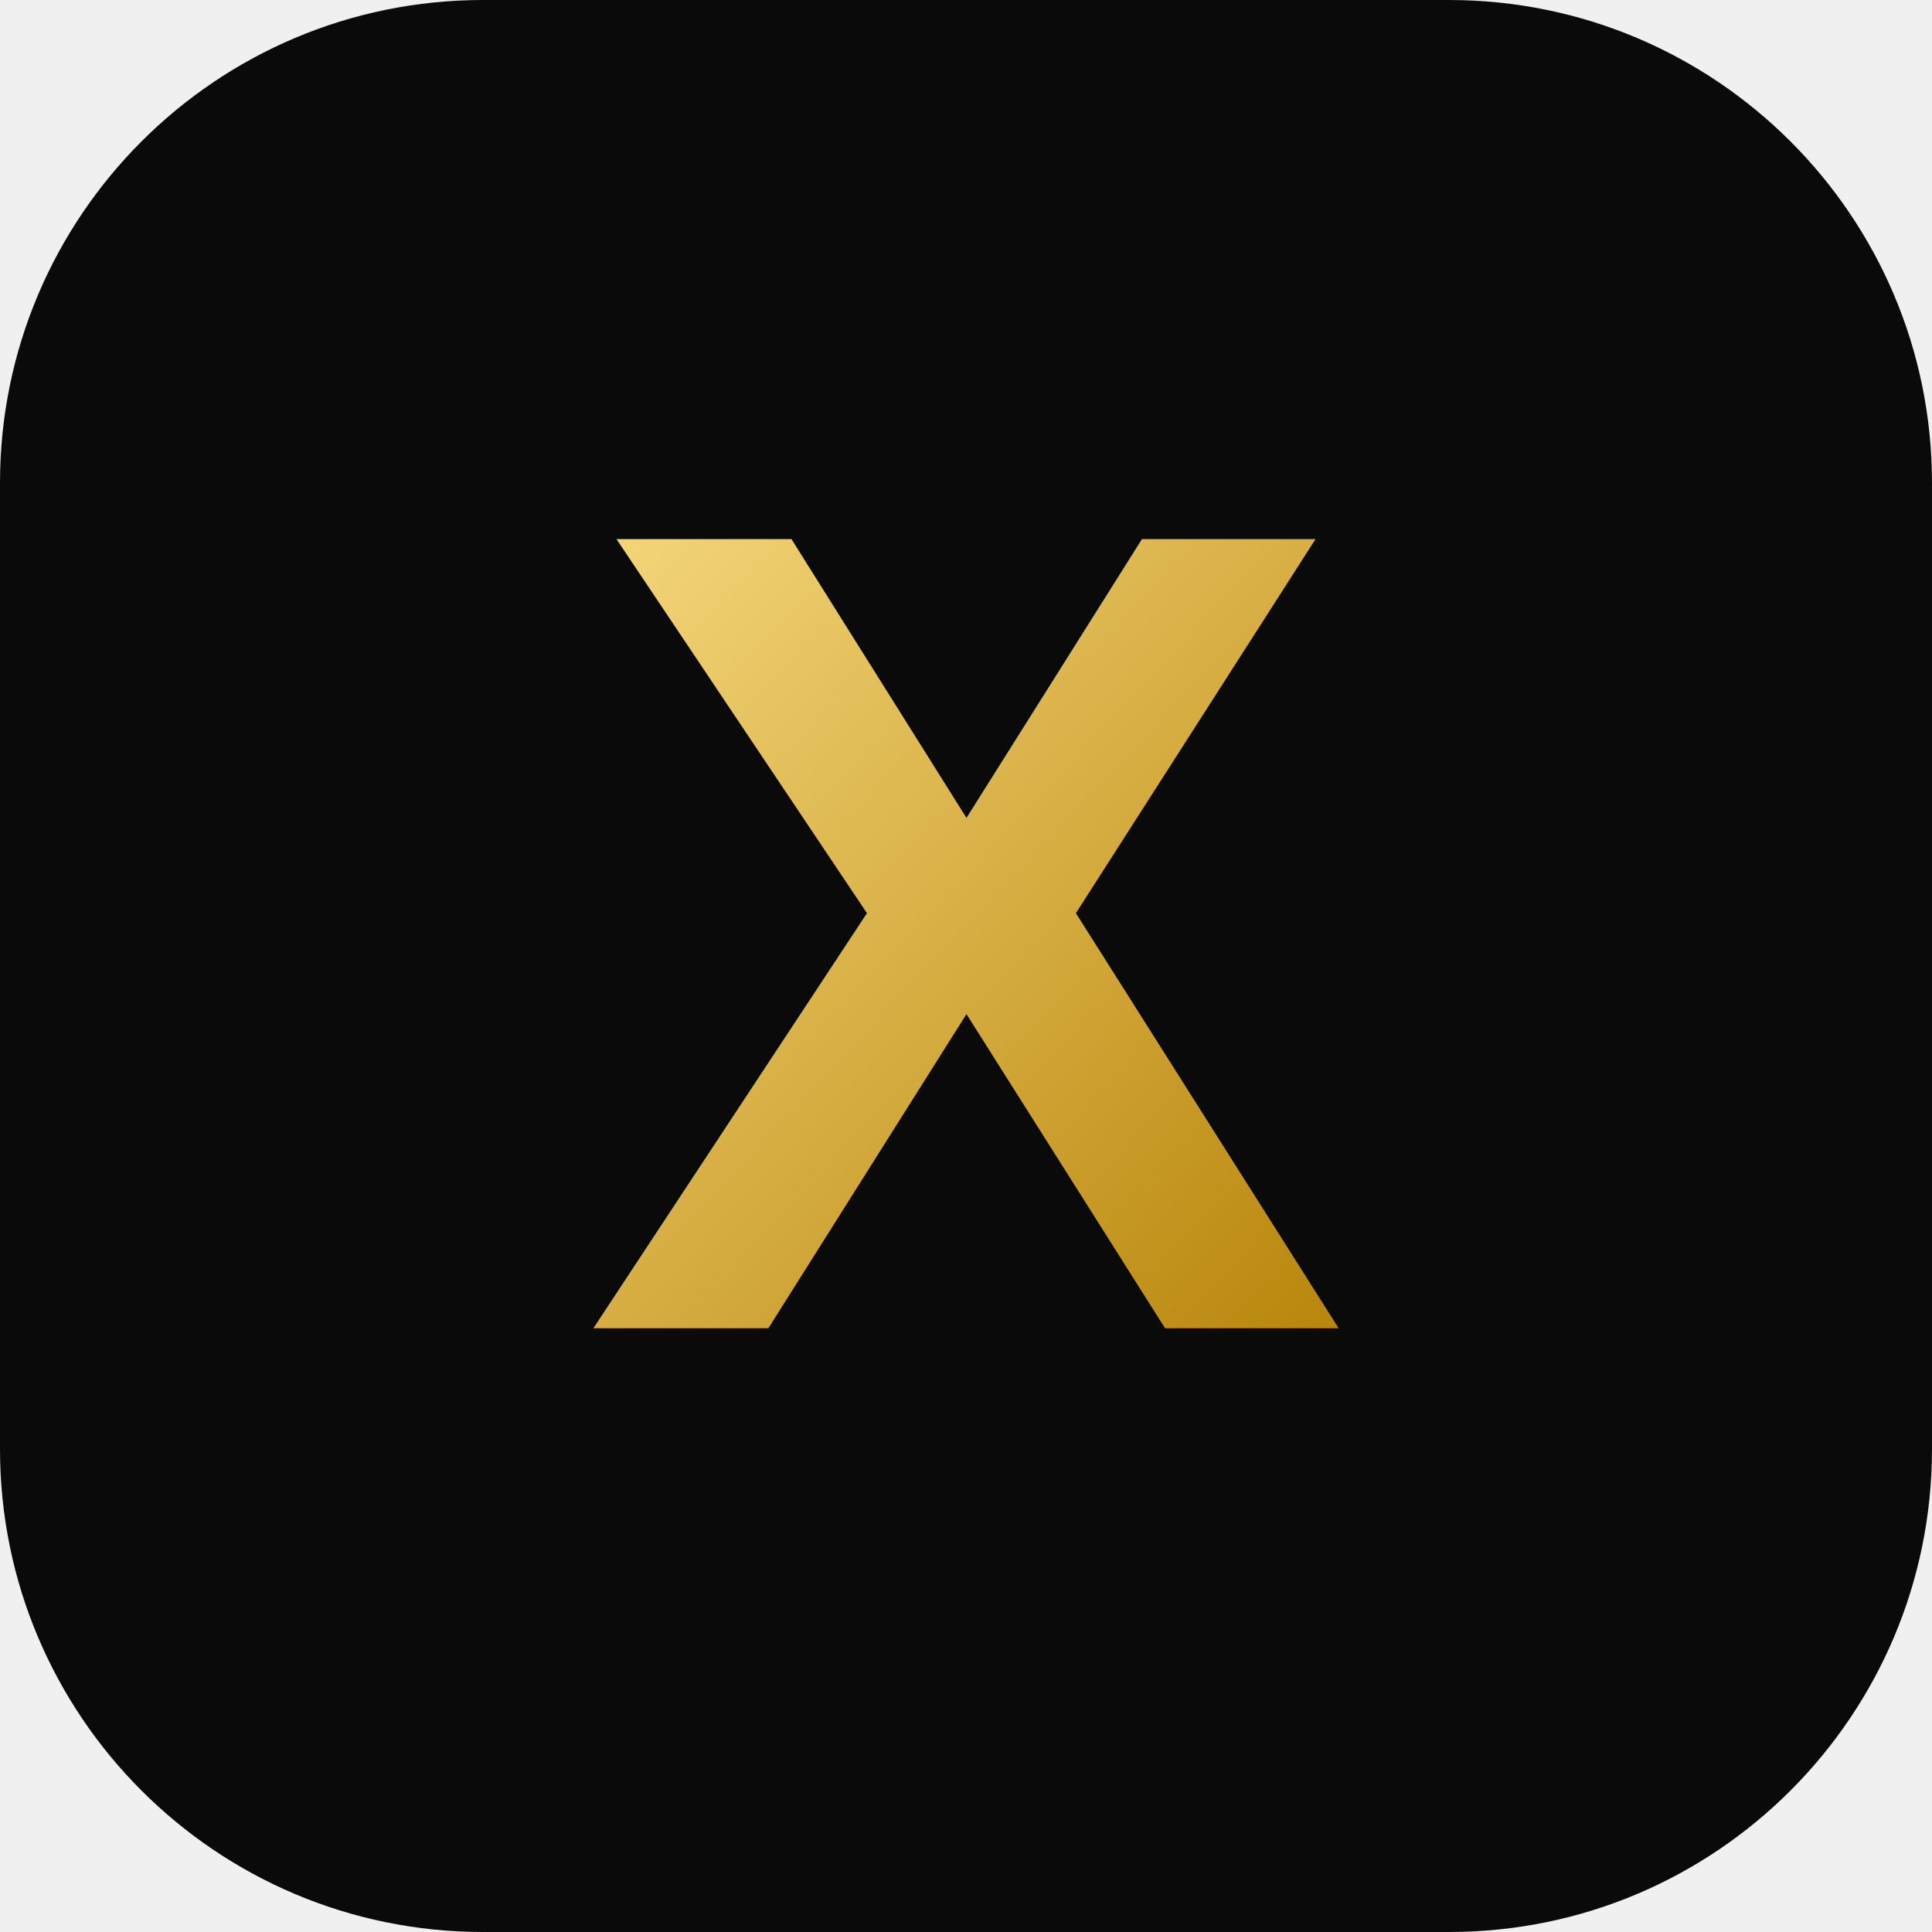
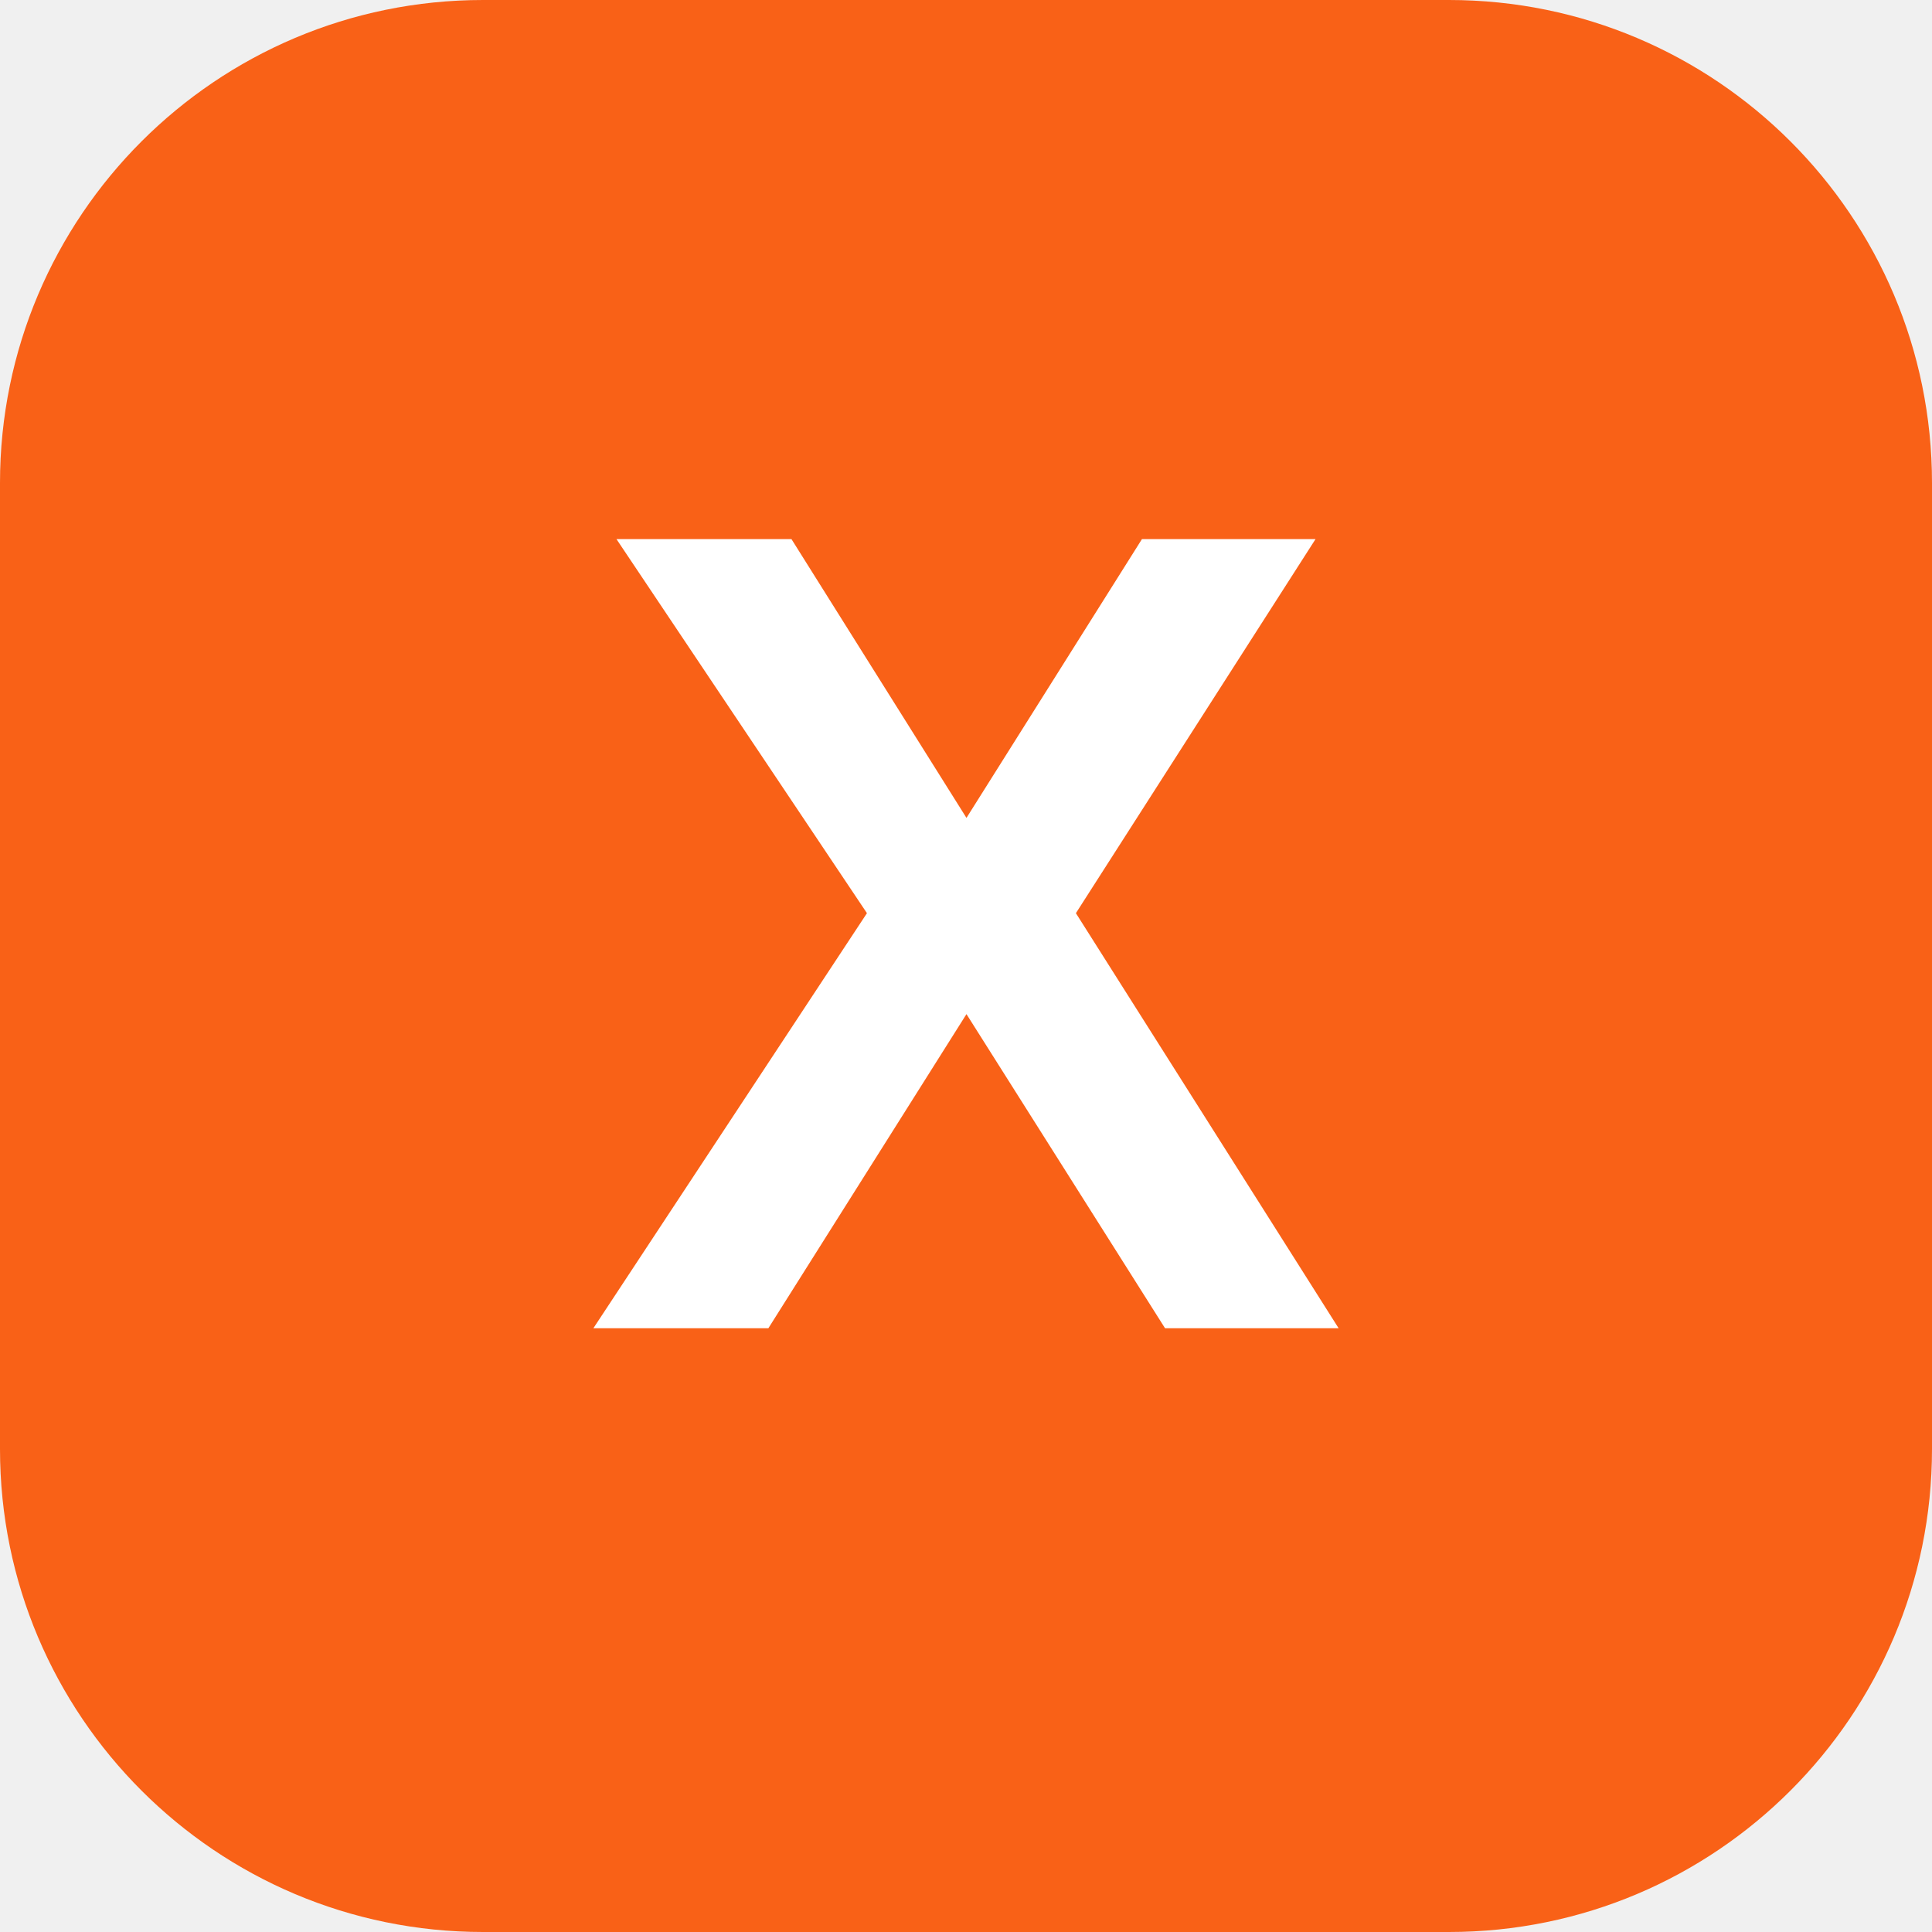
<svg xmlns="http://www.w3.org/2000/svg" viewBox="0 0 64 64">
-   <defs>
-     <linearGradient id="g" x1="0" y1="0" x2="1" y2="1">
-       <stop offset="0%" stop-color="#F4D67A" />
-       <stop offset="100%" stop-color="#B8860B" />
-     </linearGradient>
-   </defs>
-   <rect width="64" height="64" rx="16" fill="#0A0A0A" />
-   <text x="32" y="44" text-anchor="middle" font-family="Arial, Helvetica, sans-serif" font-size="38" font-weight="800" fill="url(#g)">X</text>
+   <rect width="64" height="64" rx="16" fill="#f96117" />
+   <text x="32" y="44" text-anchor="middle" font-family="Arial, Helvetica, sans-serif" font-size="38" font-weight="800" fill="#ffffff">X</text>
</svg>
